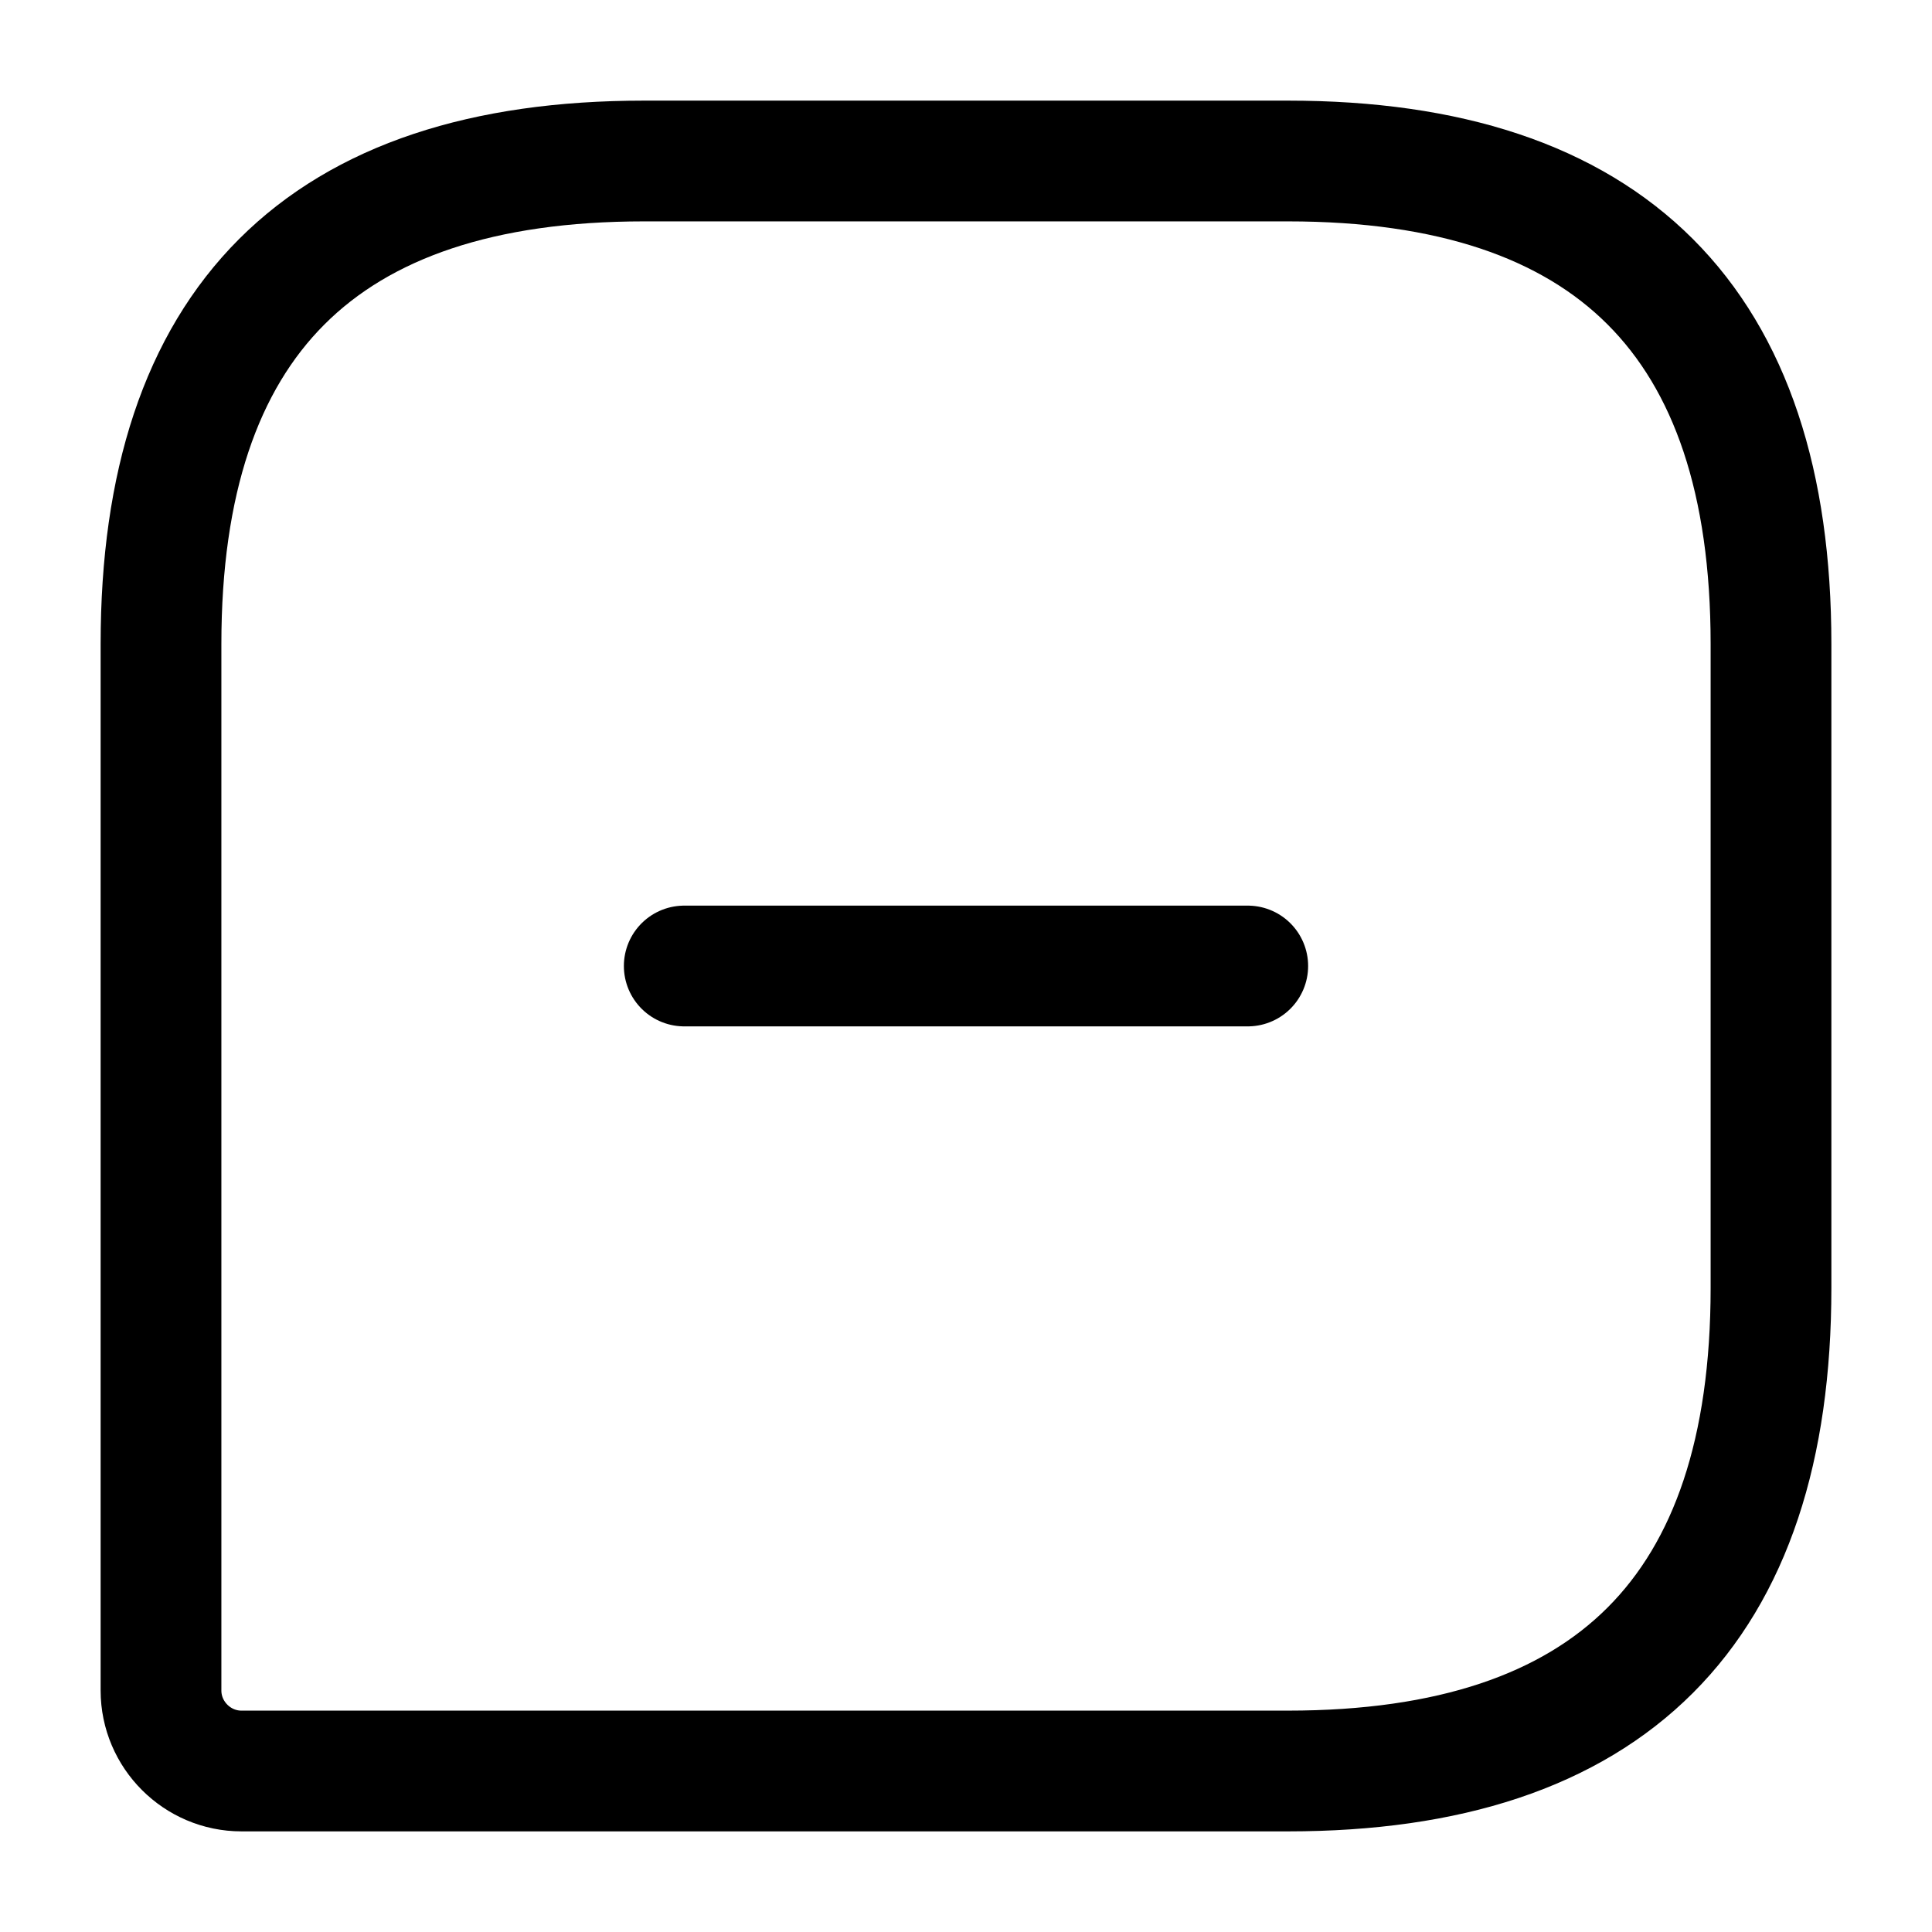
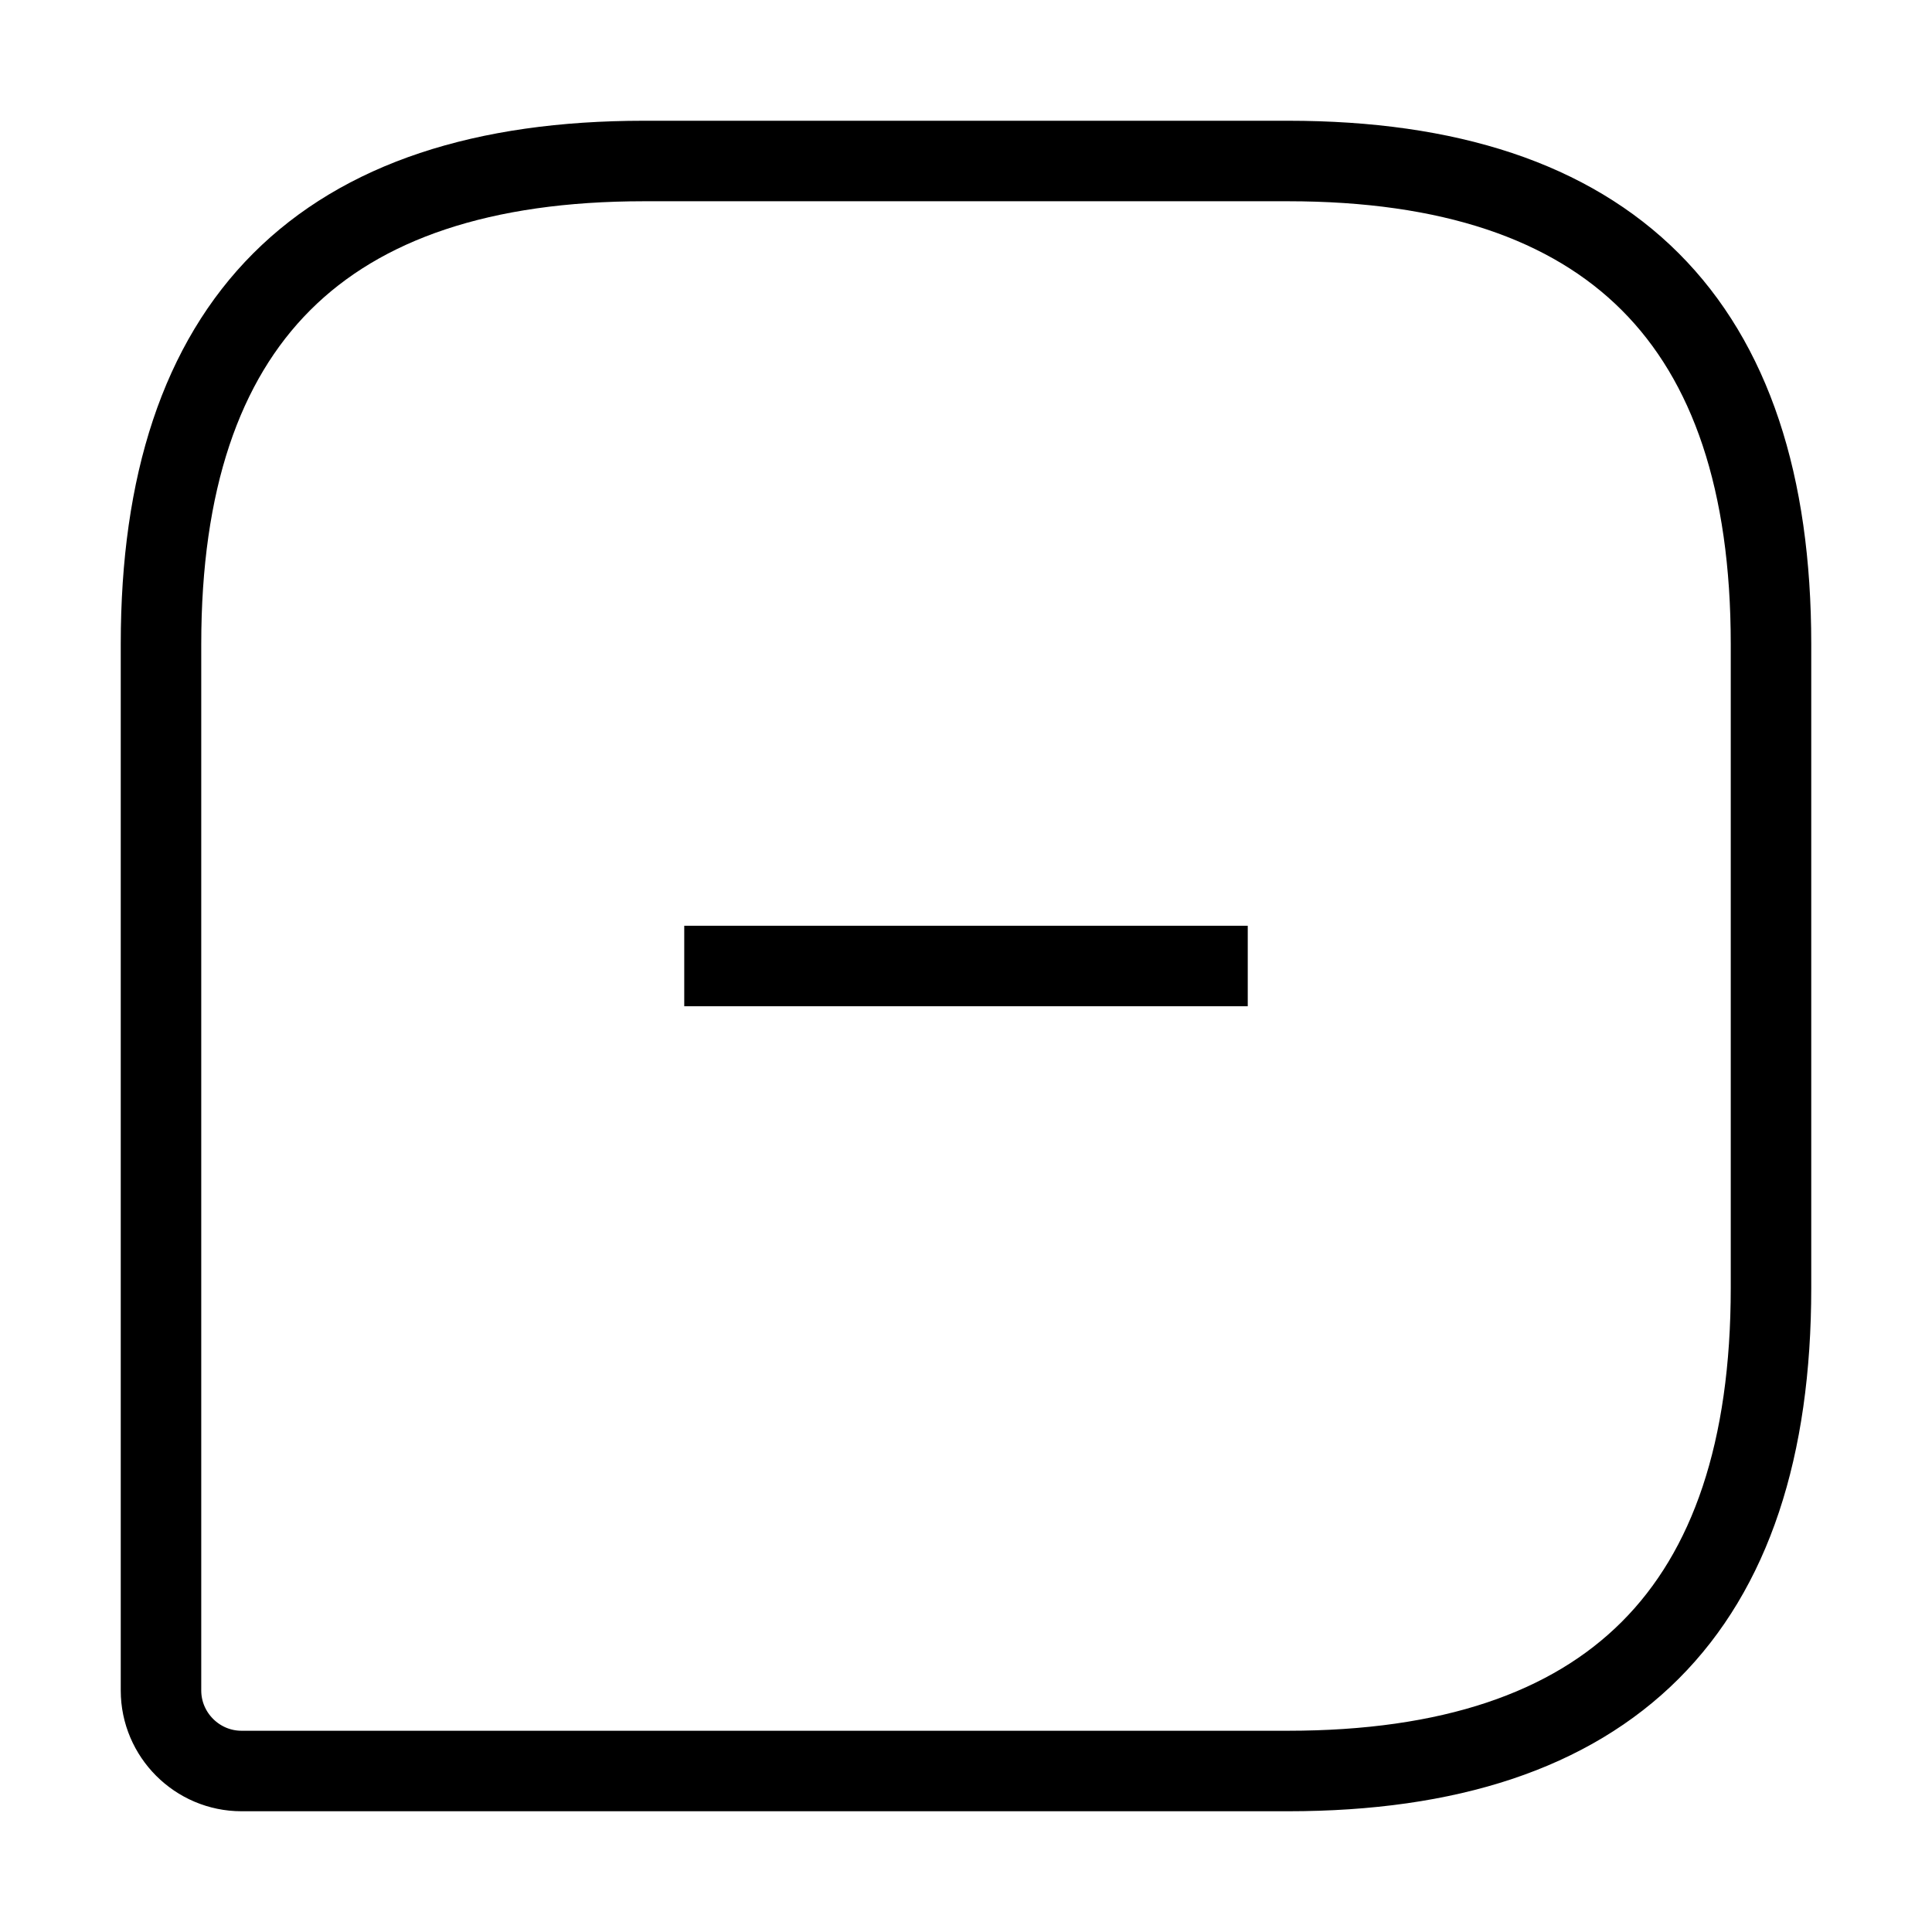
<svg xmlns="http://www.w3.org/2000/svg" width="24" height="24" viewBox="0 0 24 24" fill="none">
-   <path d="M16 2H8C4 2 2 4 2 8V21C2 21.55 2.45 22 3 22H16C20 22 22 20 22 16V8C22 4 20 2 16 2Z" stroke="#000000" stroke-width="1.5" stroke-linecap="round" stroke-linejoin="round" />
-   <path d="M8.5 12H15.5" stroke="#000000" stroke-width="1.5" stroke-miterlimit="10" stroke-linecap="round" stroke-linejoin="round" />
+   <path d="M16 2H8C4 2 2 4 2 8V21C2 21.55 2.45 22 3 22H16C20 22 22 20 22 16V8C22 4 20 2 16 2Z" stroke="#000000" strokeWidth="1.5" strokeLinecap="round" strokeLinejoin="round" />
+   <path d="M8.5 12H15.5" stroke="#000000" strokeWidth="1.5" strokeMiterlimit="10" strokeLinecap="round" strokeLinejoin="round" />
</svg>
